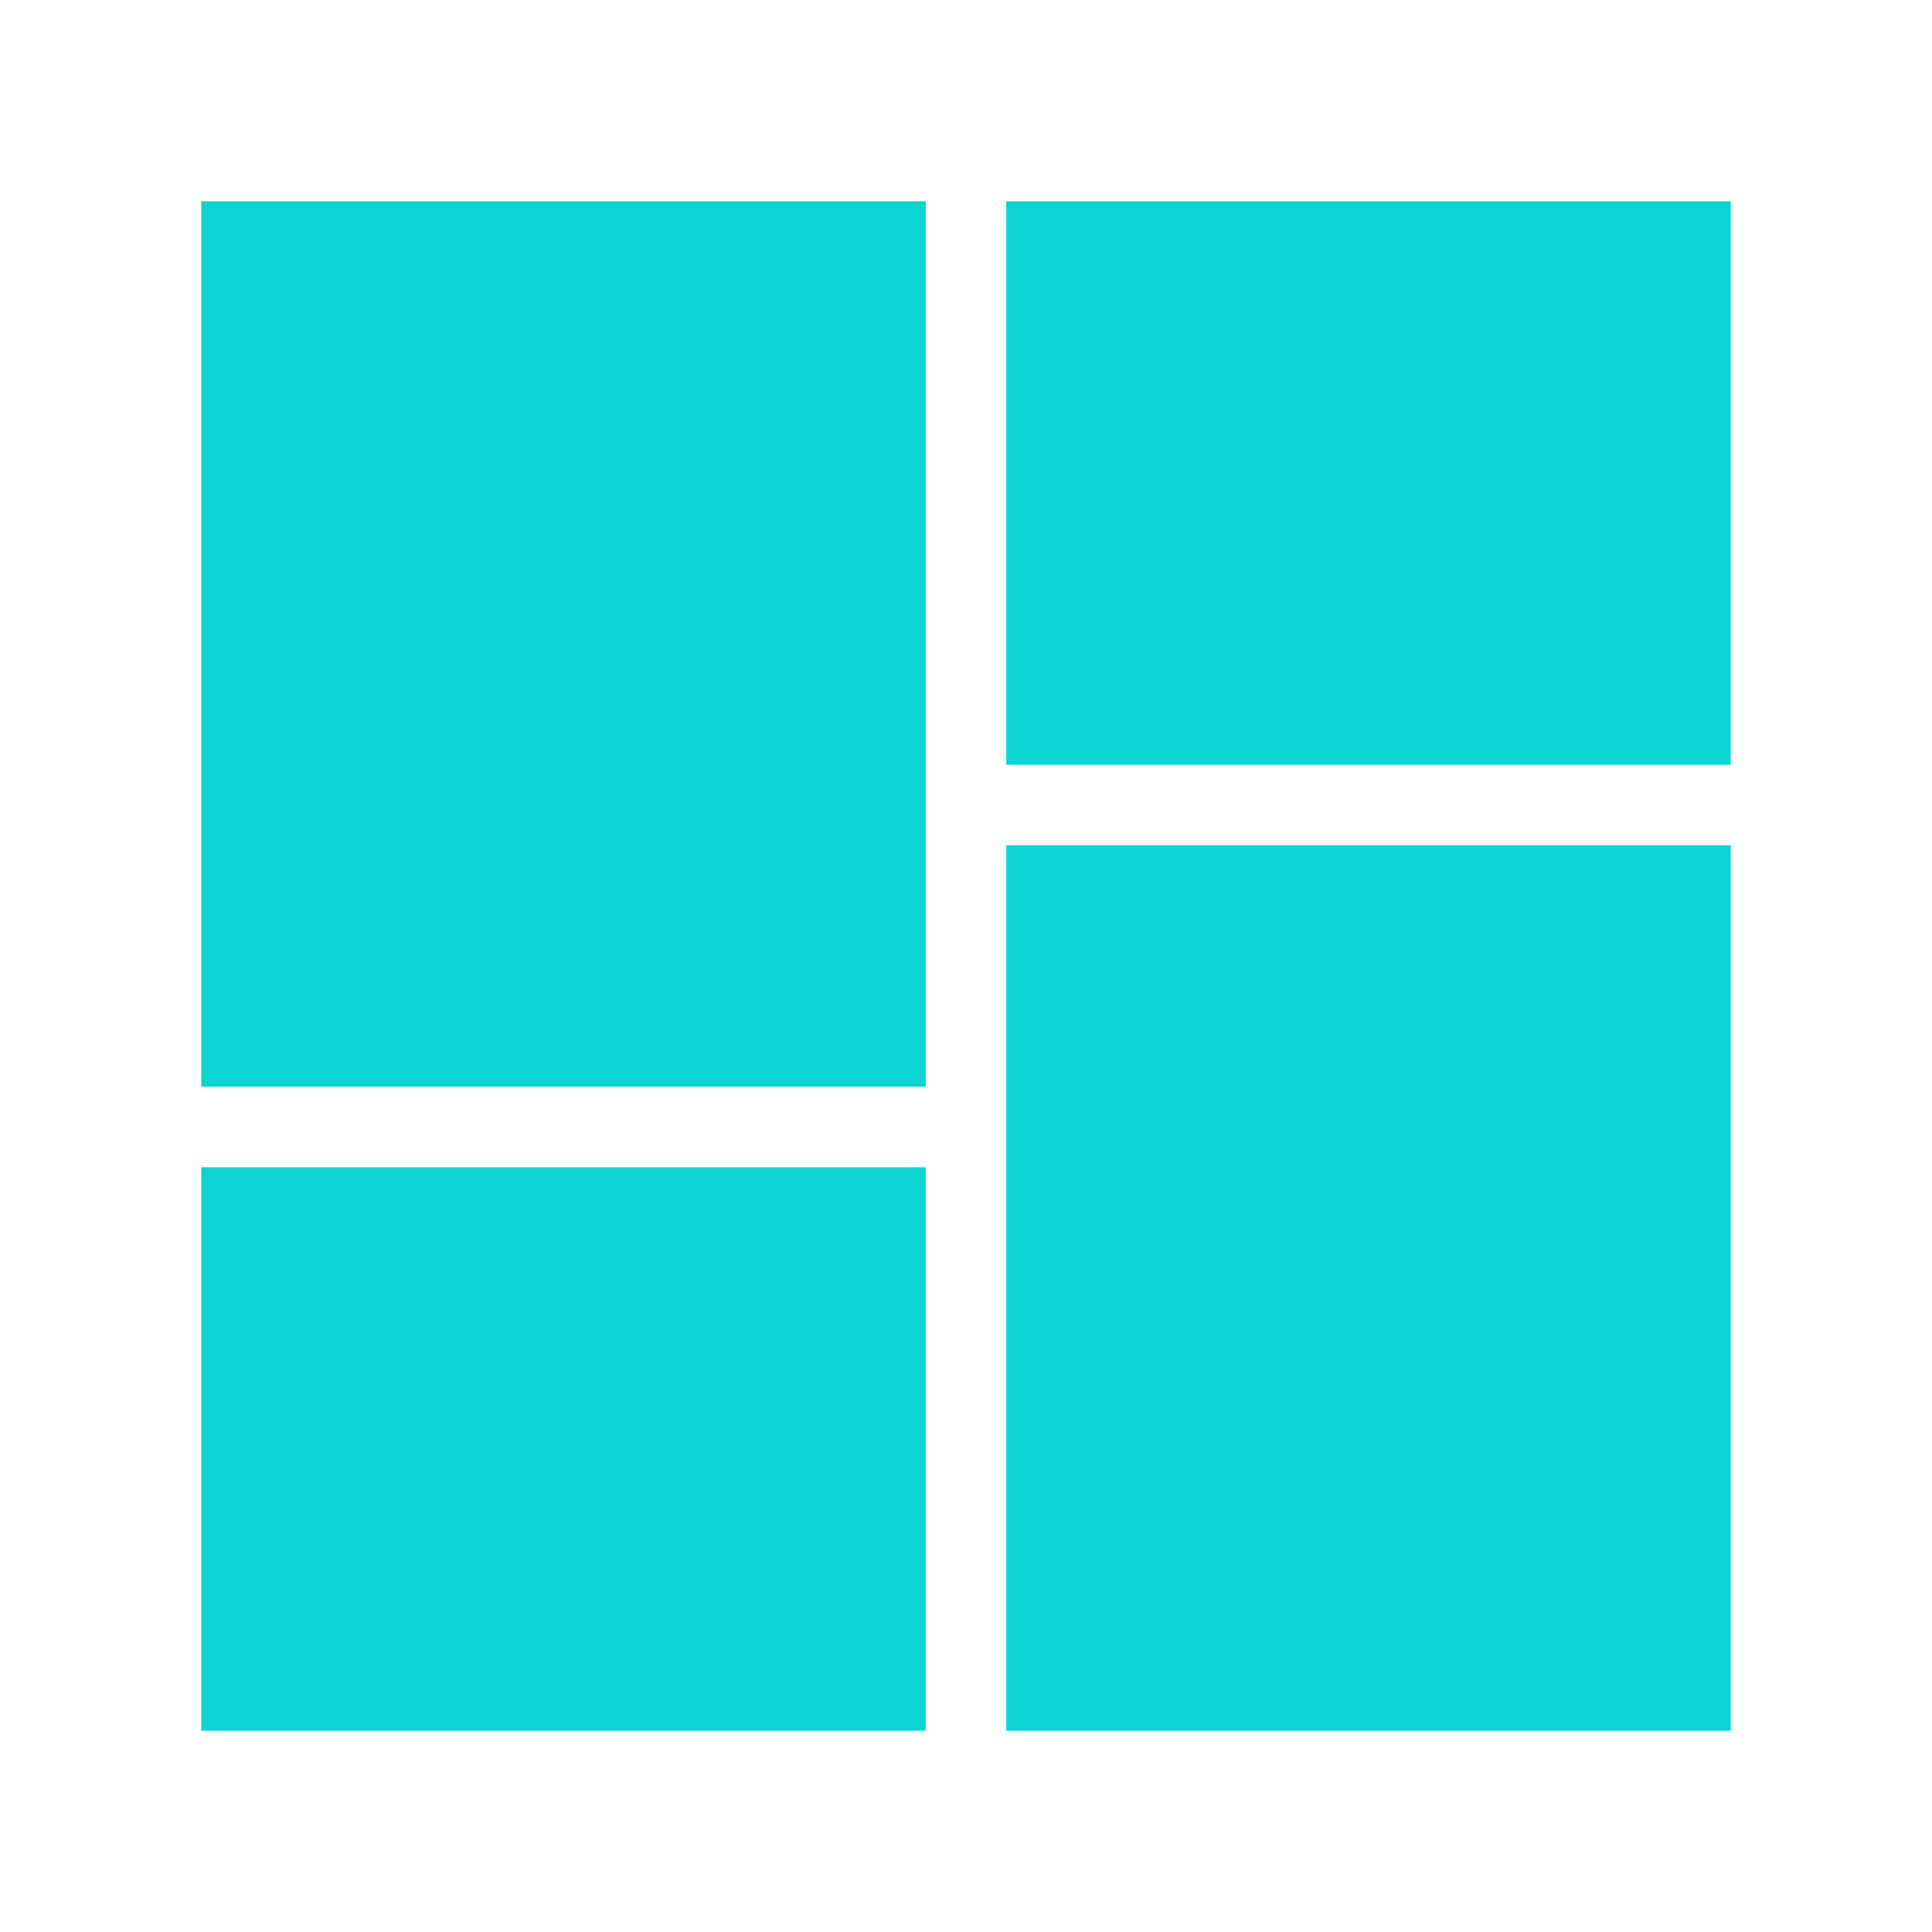
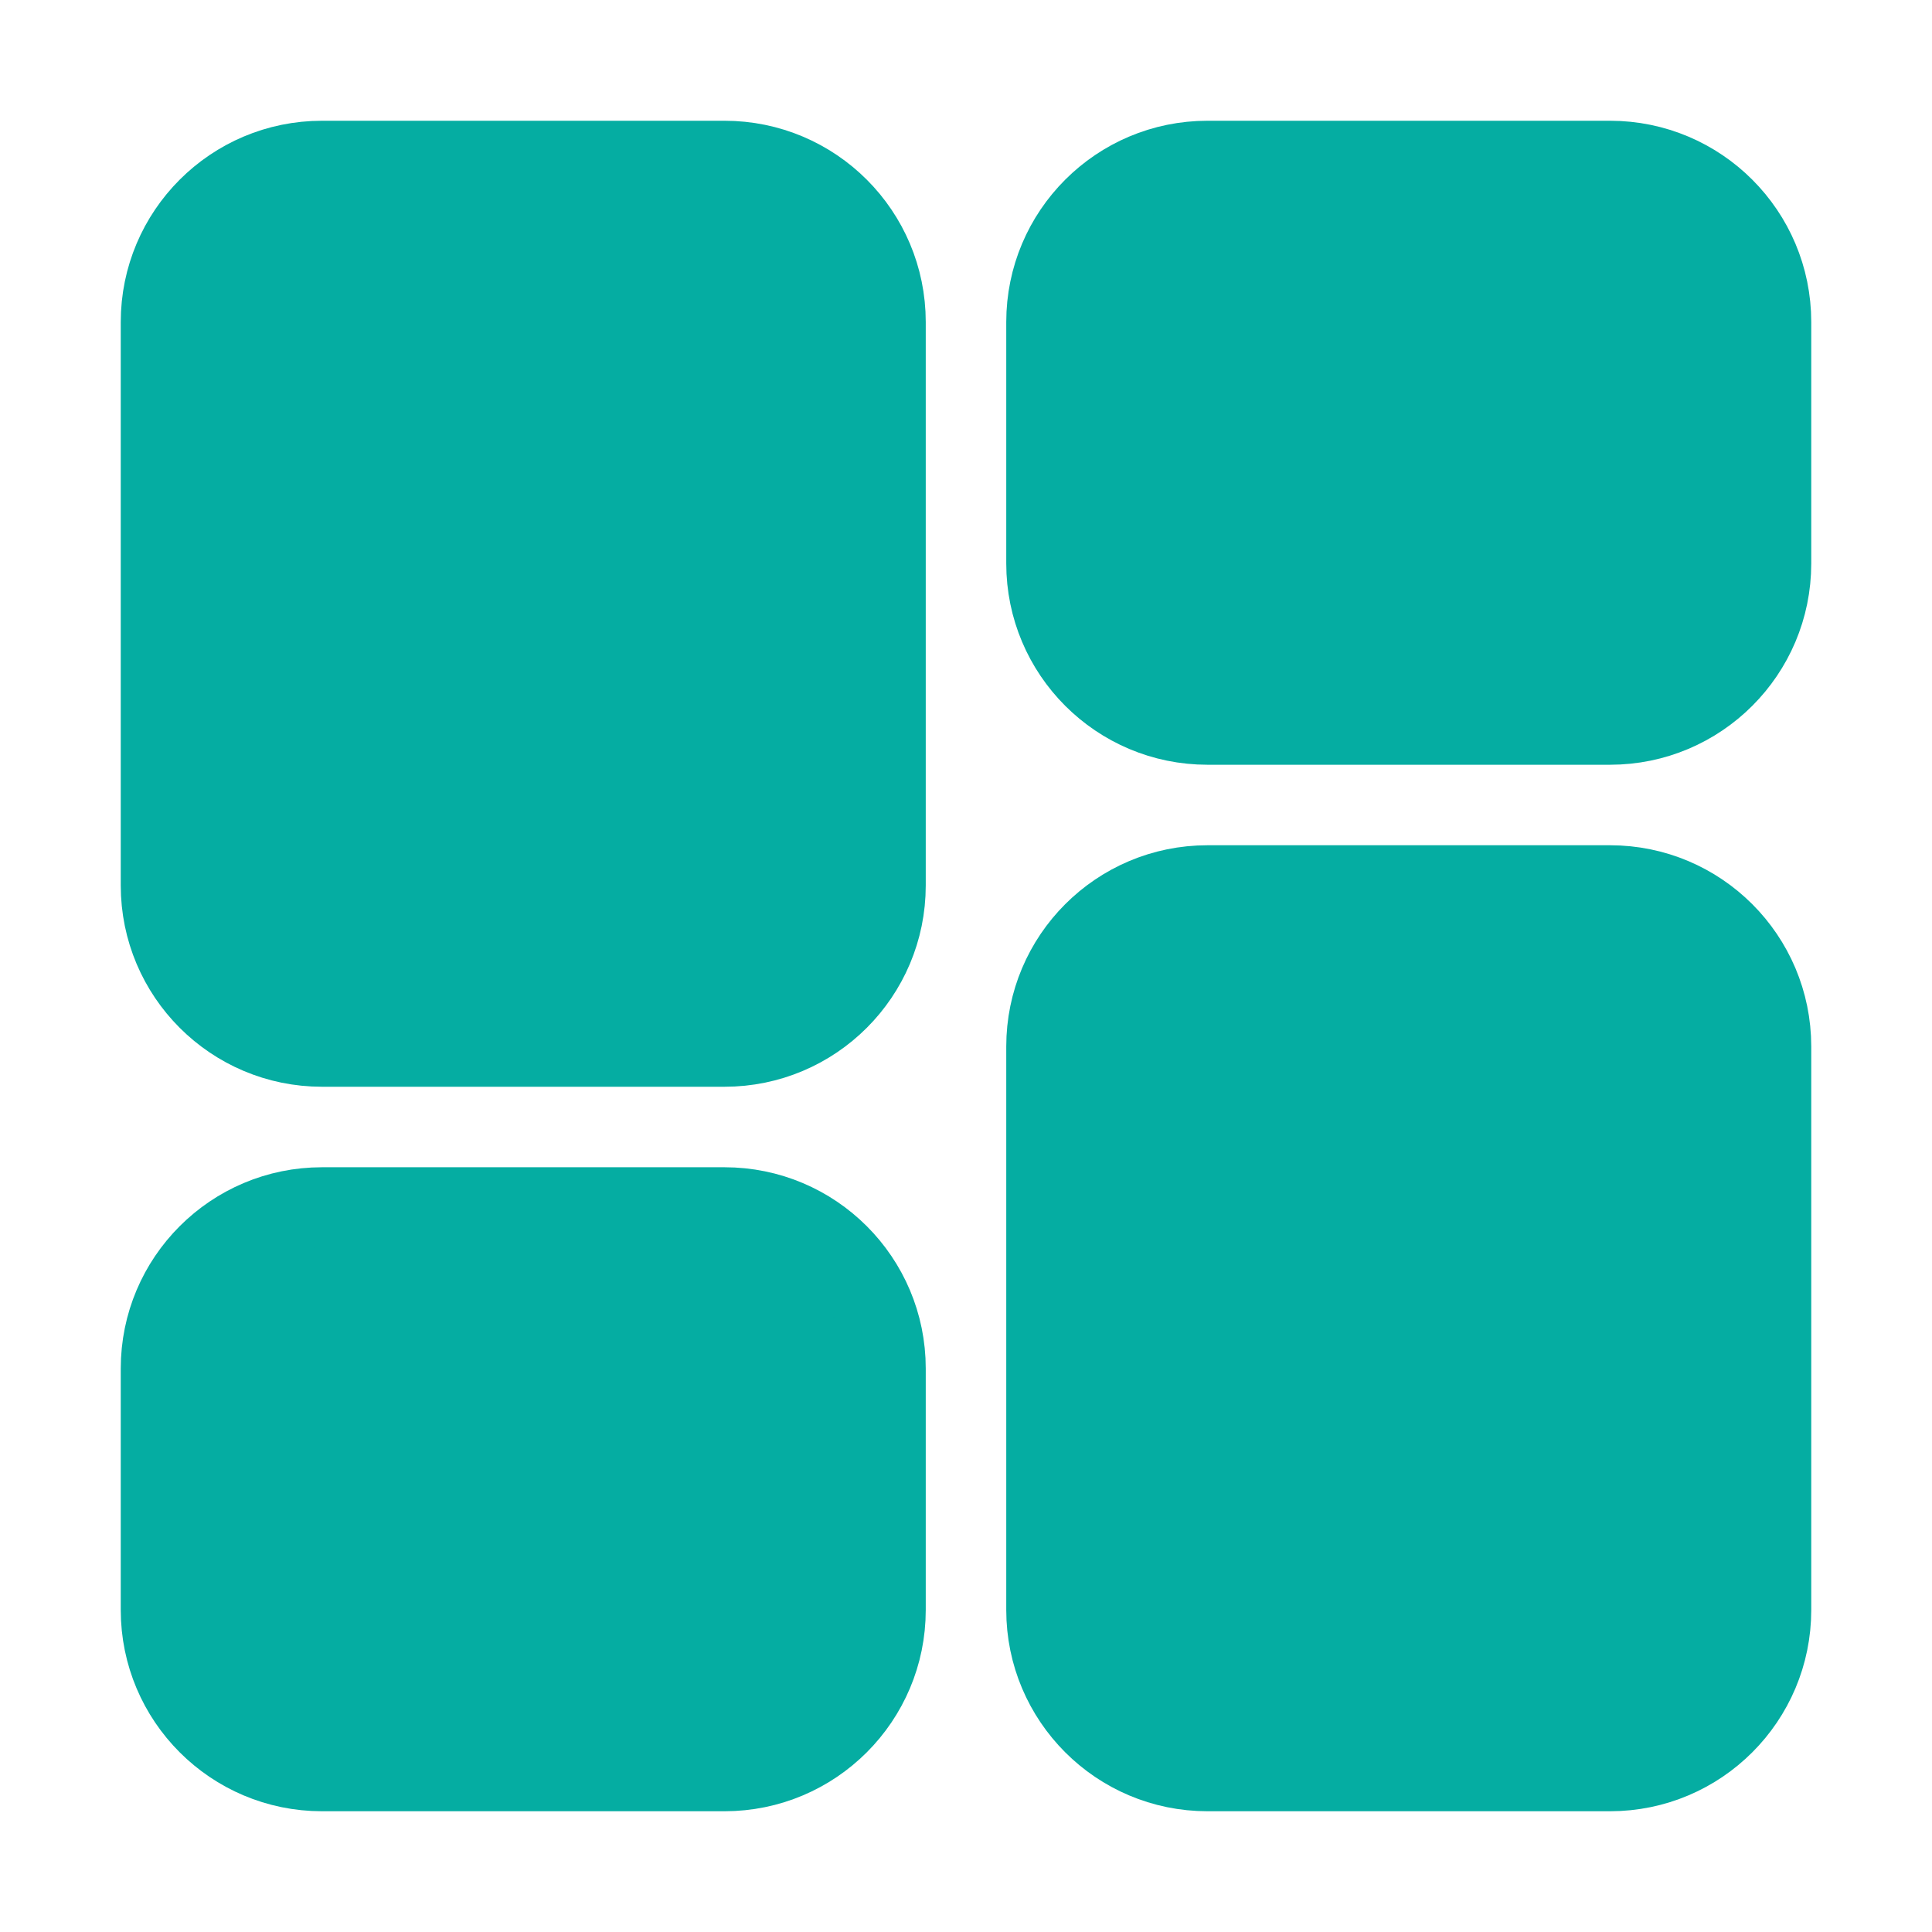
- <svg xmlns="http://www.w3.org/2000/svg" fill="#0dd3d0" width="800px" height="800px" viewBox="0 0 24 24" stroke="#0dd3d0">
+ <svg xmlns="http://www.w3.org/2000/svg" fill="#05ada2" width="800px" height="800px" viewBox="0 0 24 24" id="dashboard" class="icon glyph" stroke="#05ada2">
  <g id="SVGRepo_bgCarrier" stroke-width="0" />
  <g id="SVGRepo_tracerCarrier" stroke-linecap="round" stroke-linejoin="round" />
  <g id="SVGRepo_iconCarrier">
-     <path d="M3 13h8V3H3v10zm0 8h8v-6H3v6zm10 0h8V11h-8v10zm0-18v6h8V3h-8z" />
+     <rect x="2" y="2" width="9" height="11" rx="2" />
+     <rect x="13" y="2" width="9" height="7" rx="2" />
+     <rect x="2" y="15" width="9" height="7" rx="2" />
+     <rect x="13" y="11" width="9" height="11" rx="2" />
  </g>
</svg>
